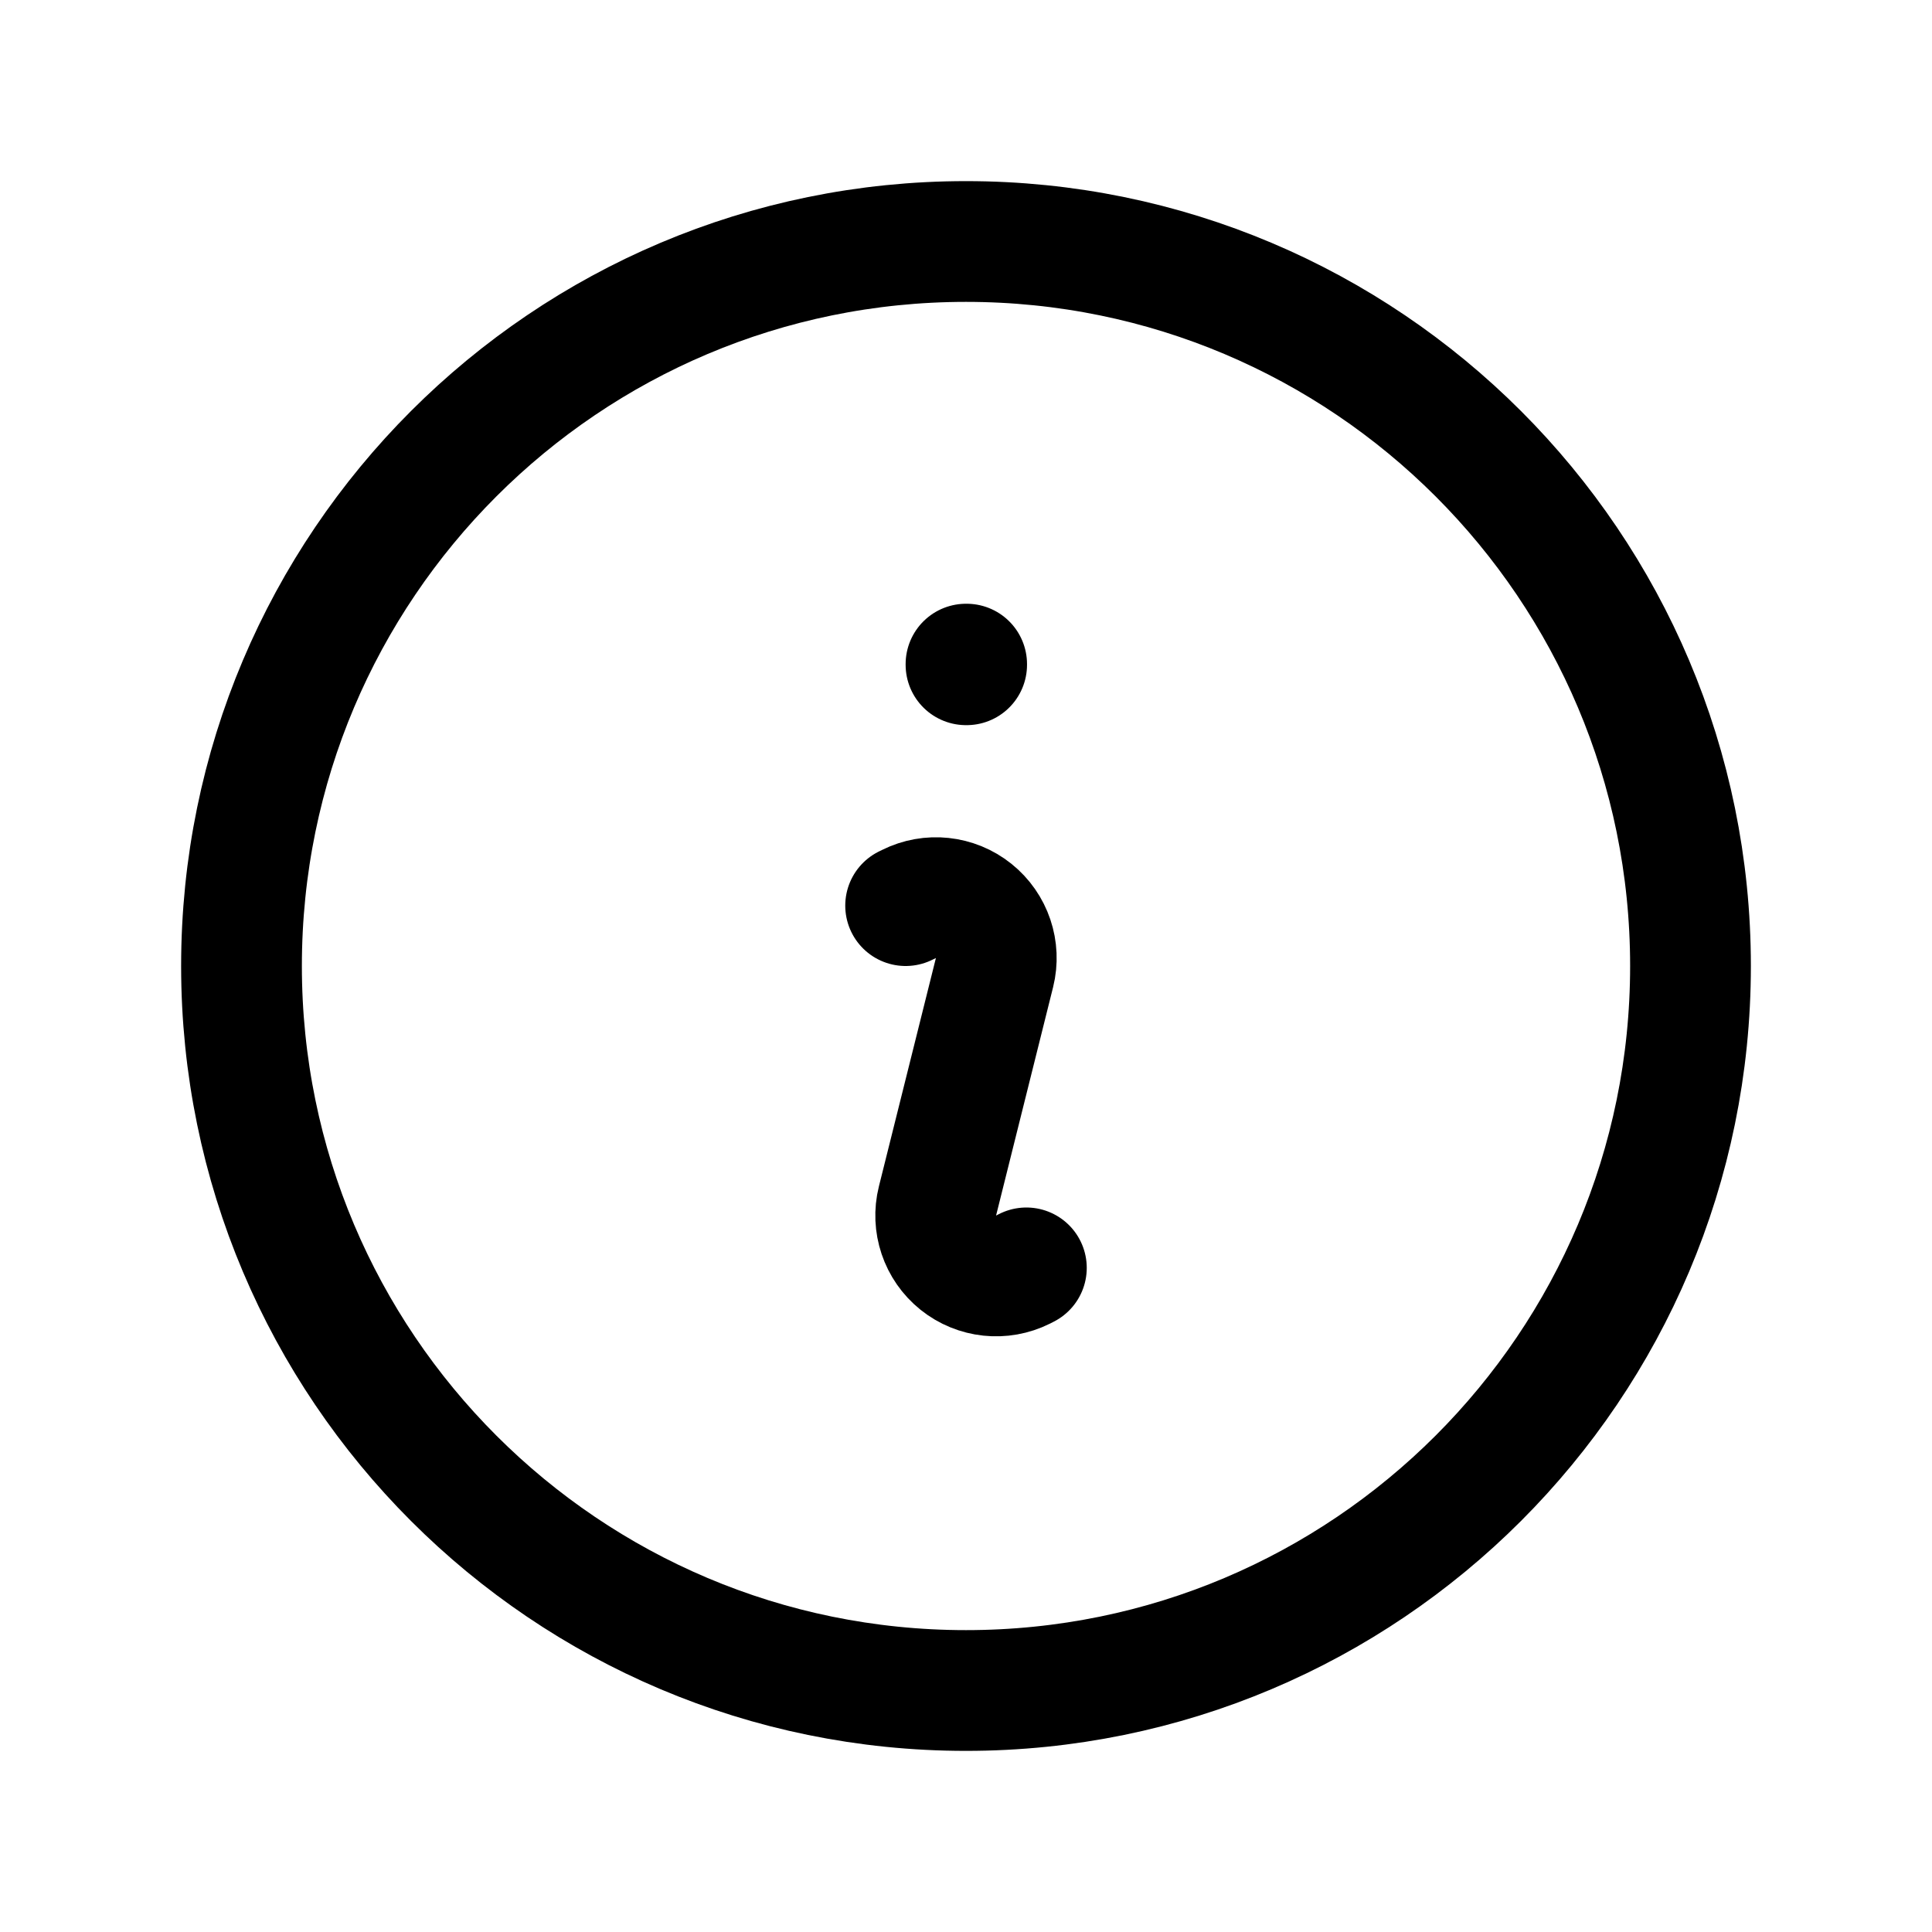
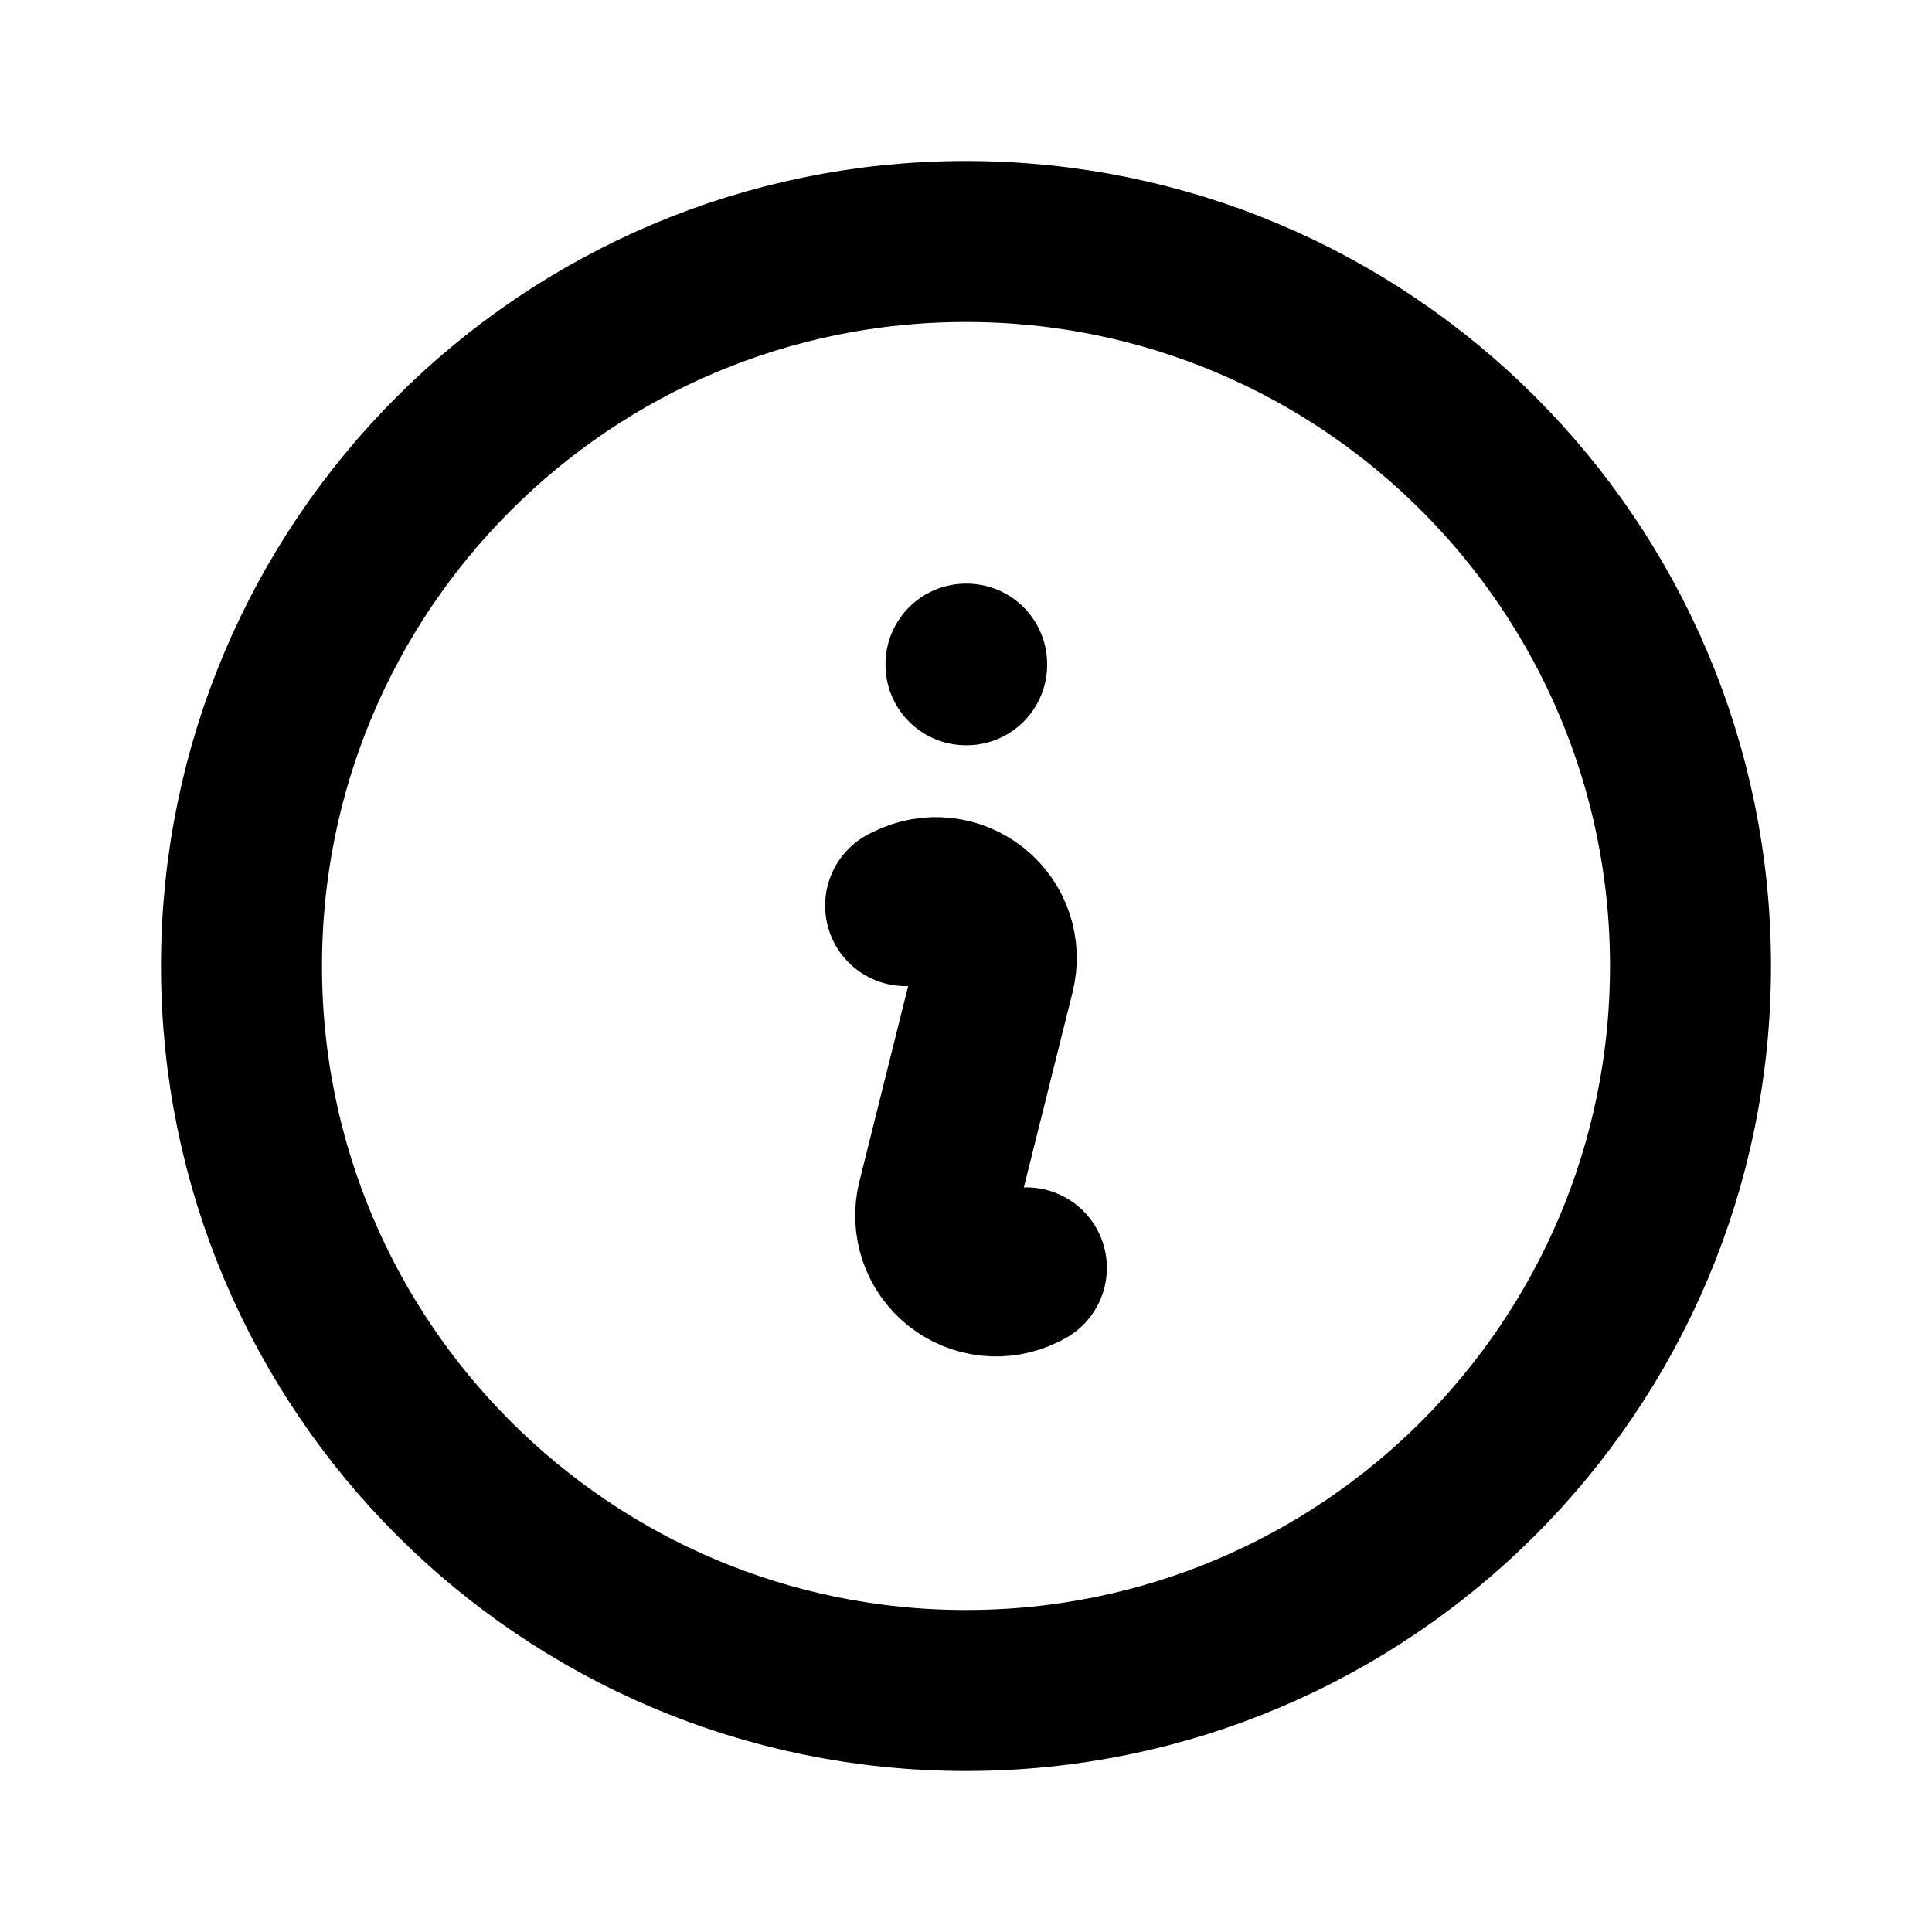
- <svg xmlns="http://www.w3.org/2000/svg" fill="none" viewBox="0 0 24 24" stroke-width="1.5" stroke="currentColor" class="size-6">
+ <svg xmlns="http://www.w3.org/2000/svg" fill="none" viewBox="0 0 24 24" stroke-width="2" stroke="currentColor" class="size-6">
  <path stroke-linecap="round" stroke-linejoin="round" d="m11.25 11.25.041-.02a.75.75 0 0 1 1.063.852l-.708 2.836a.75.75 0 0 0 1.063.853l.041-.021M21 12a9 9 0 1 1-18 0 9 9 0 0 1 18 0Zm-9-3.75h.008v.008H12V8.25Z" />
</svg>
